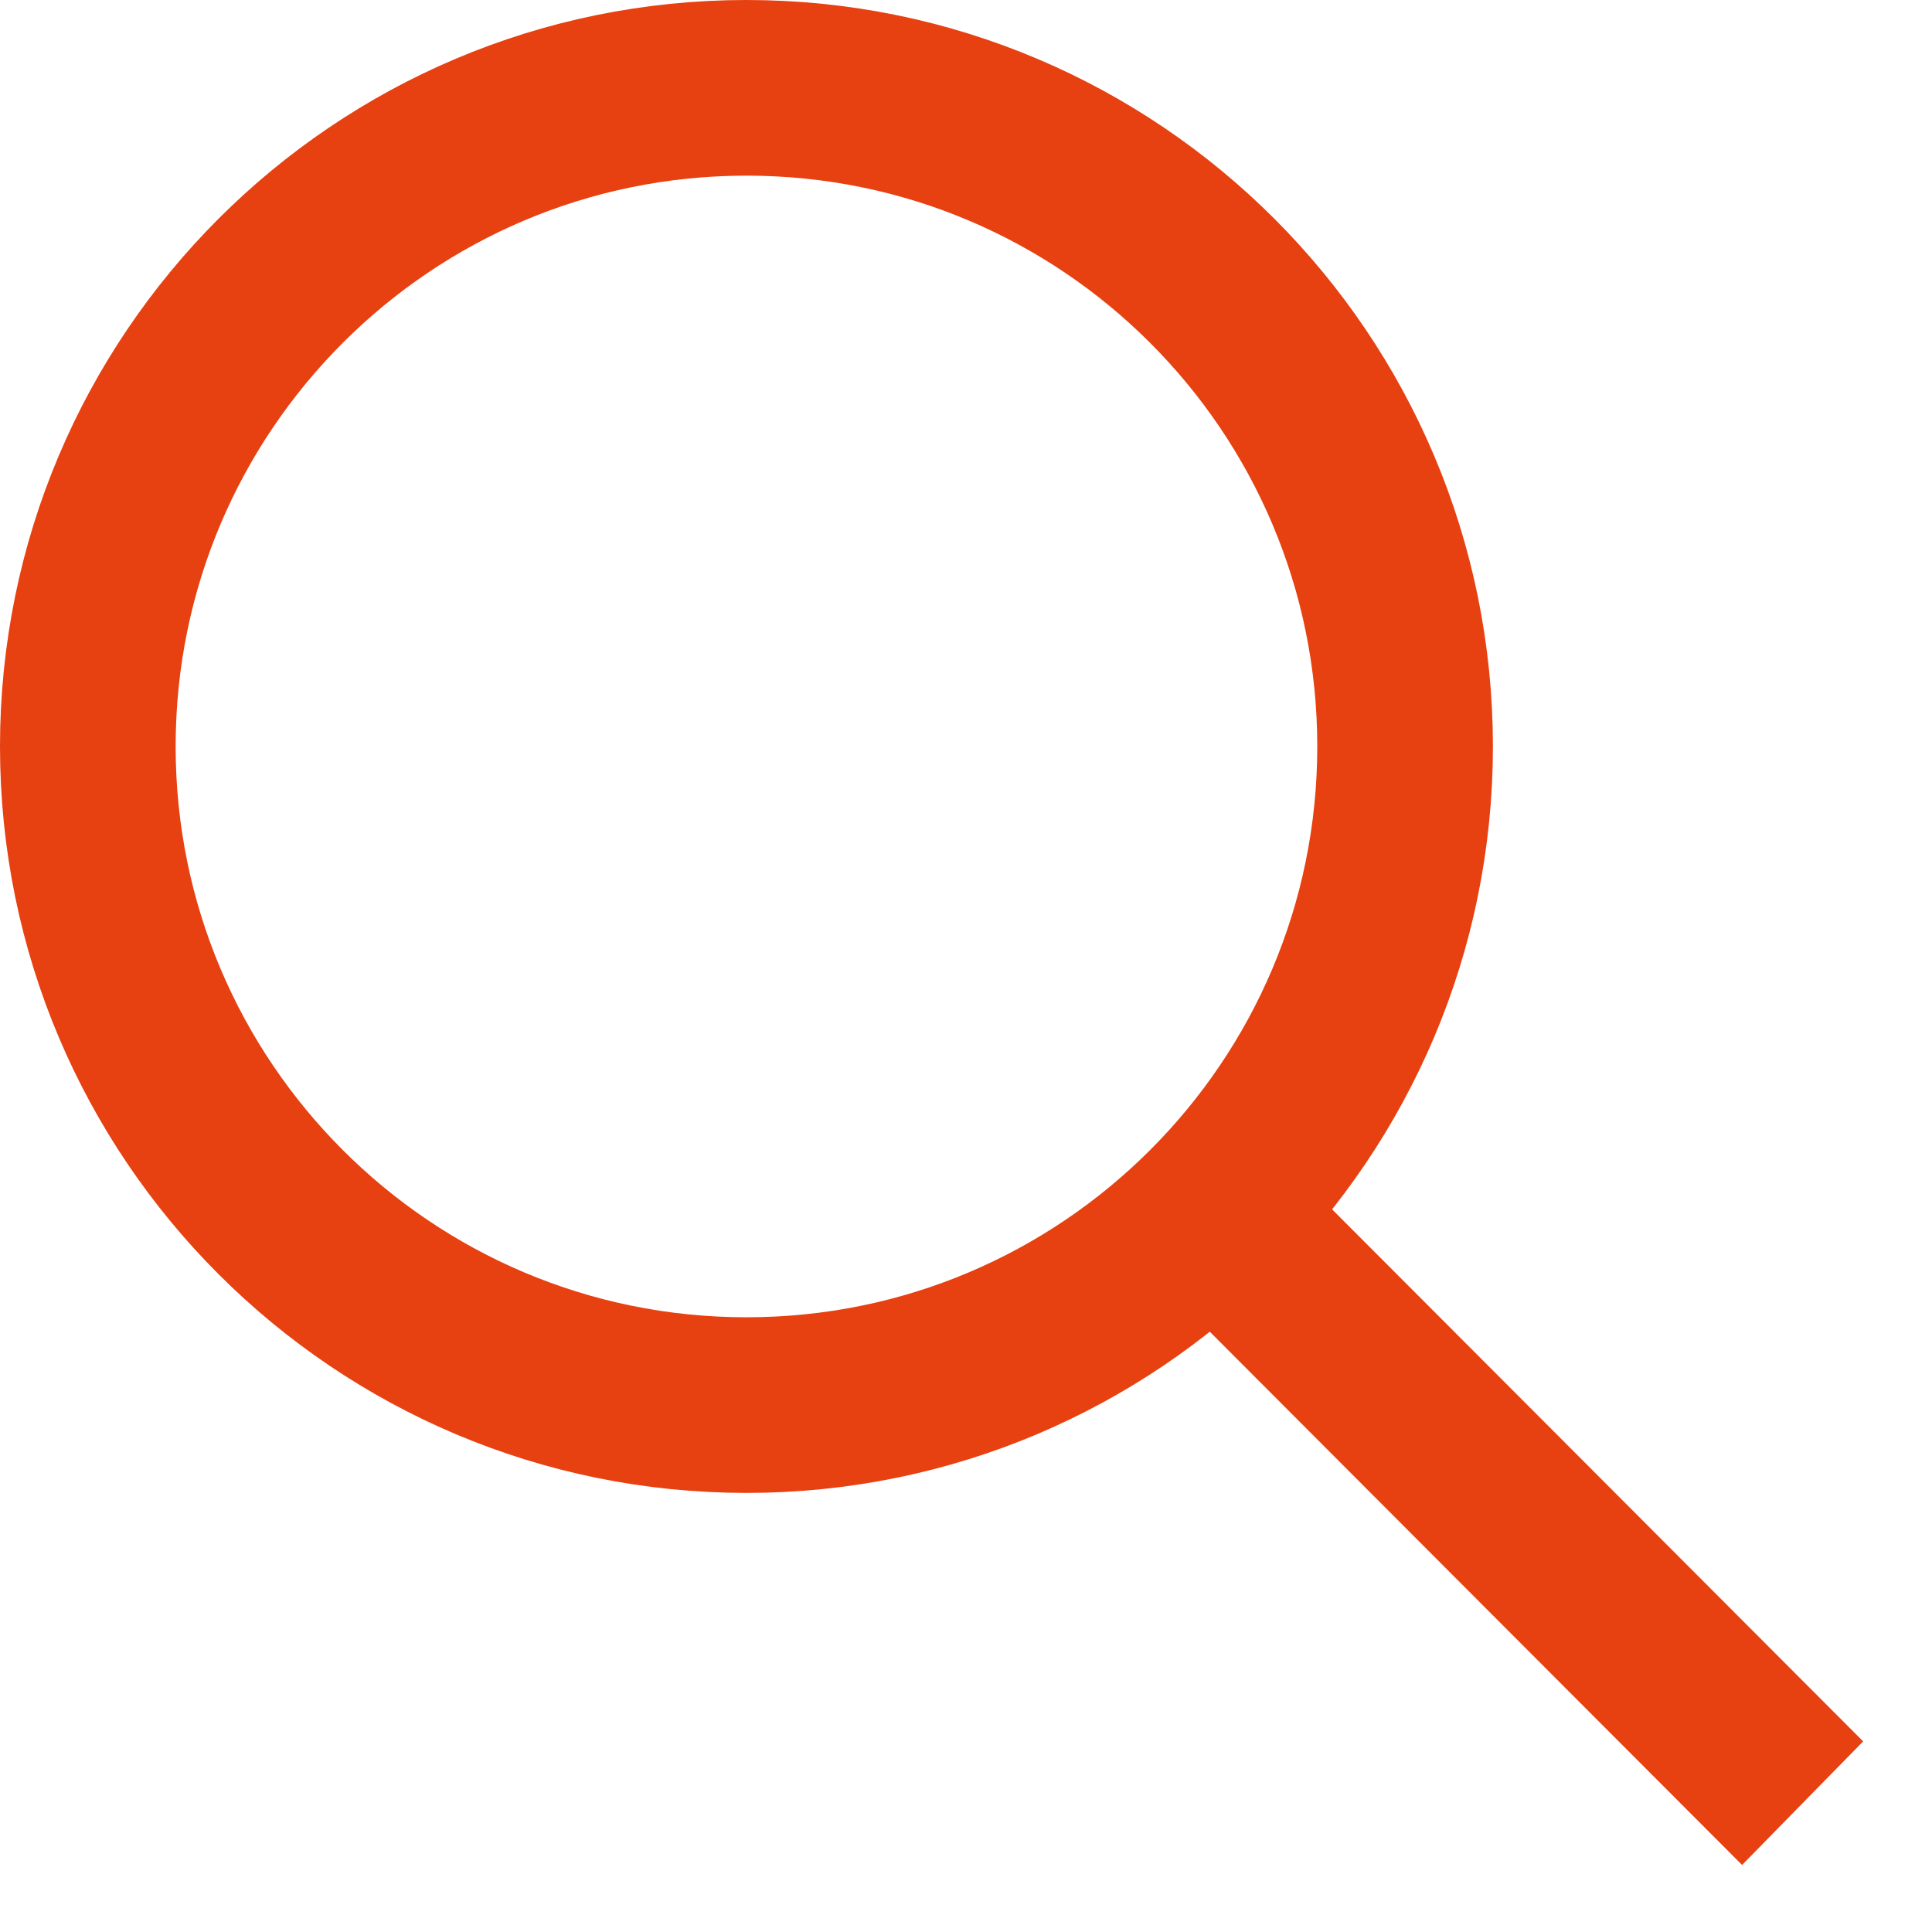
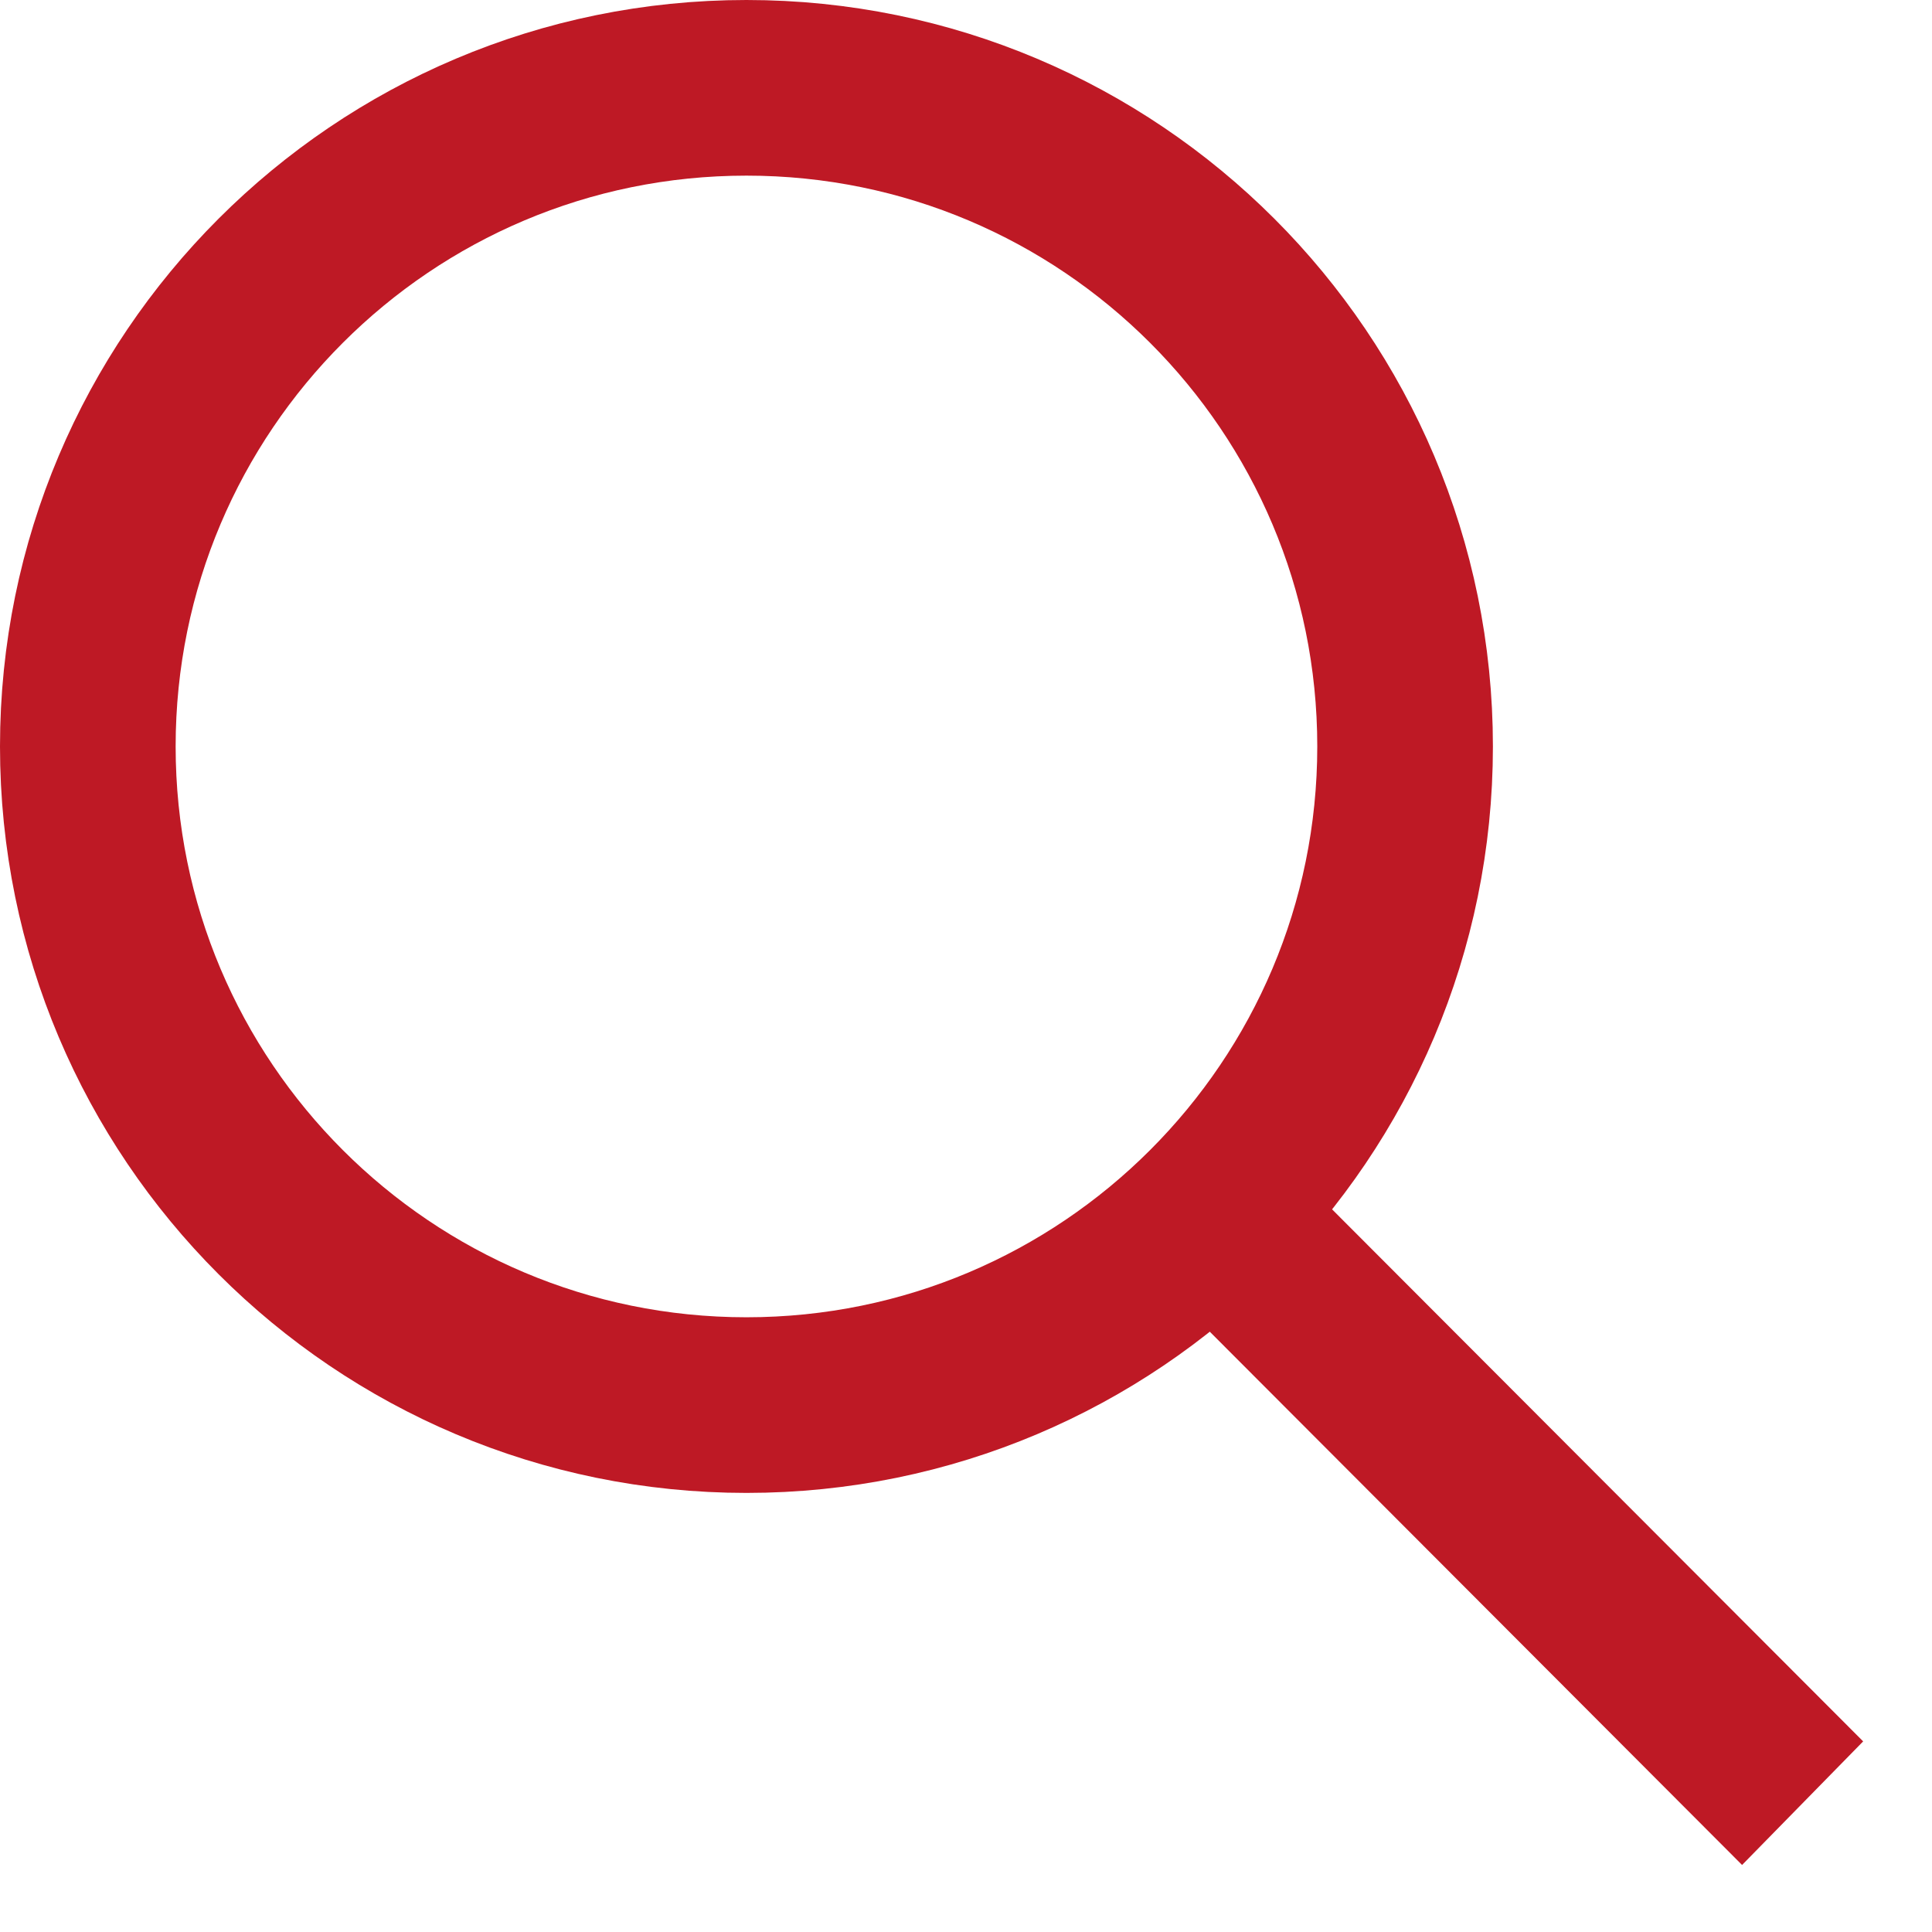
<svg xmlns="http://www.w3.org/2000/svg" width="22px" height="22px" viewBox="0 0 22 22" version="1.1">
  <g stroke="none" stroke-width="1" fill="none" fill-rule="evenodd" transform="translate(1, 1)">
-     <circle stroke="#E74011" stroke-width="2" cx="7.5" cy="7.5" r="7.5" />
-     <polygon fill="#E74011" transform="translate(16, 16) rotate(-45.12) translate(-16, -16) " points="15.03 11.016 17 11 16.97 20.984 15 21" />
+     <circle stroke="#be1925" stroke-width="2" cx="7.5" cy="7.5" r="7.5" />
+     <polygon fill="#be1925" transform="translate(16, 16) rotate(-45.12) translate(-16, -16) " points="15.03 11.016 17 11 16.97 20.984 15 21" />
  </g>
</svg>
